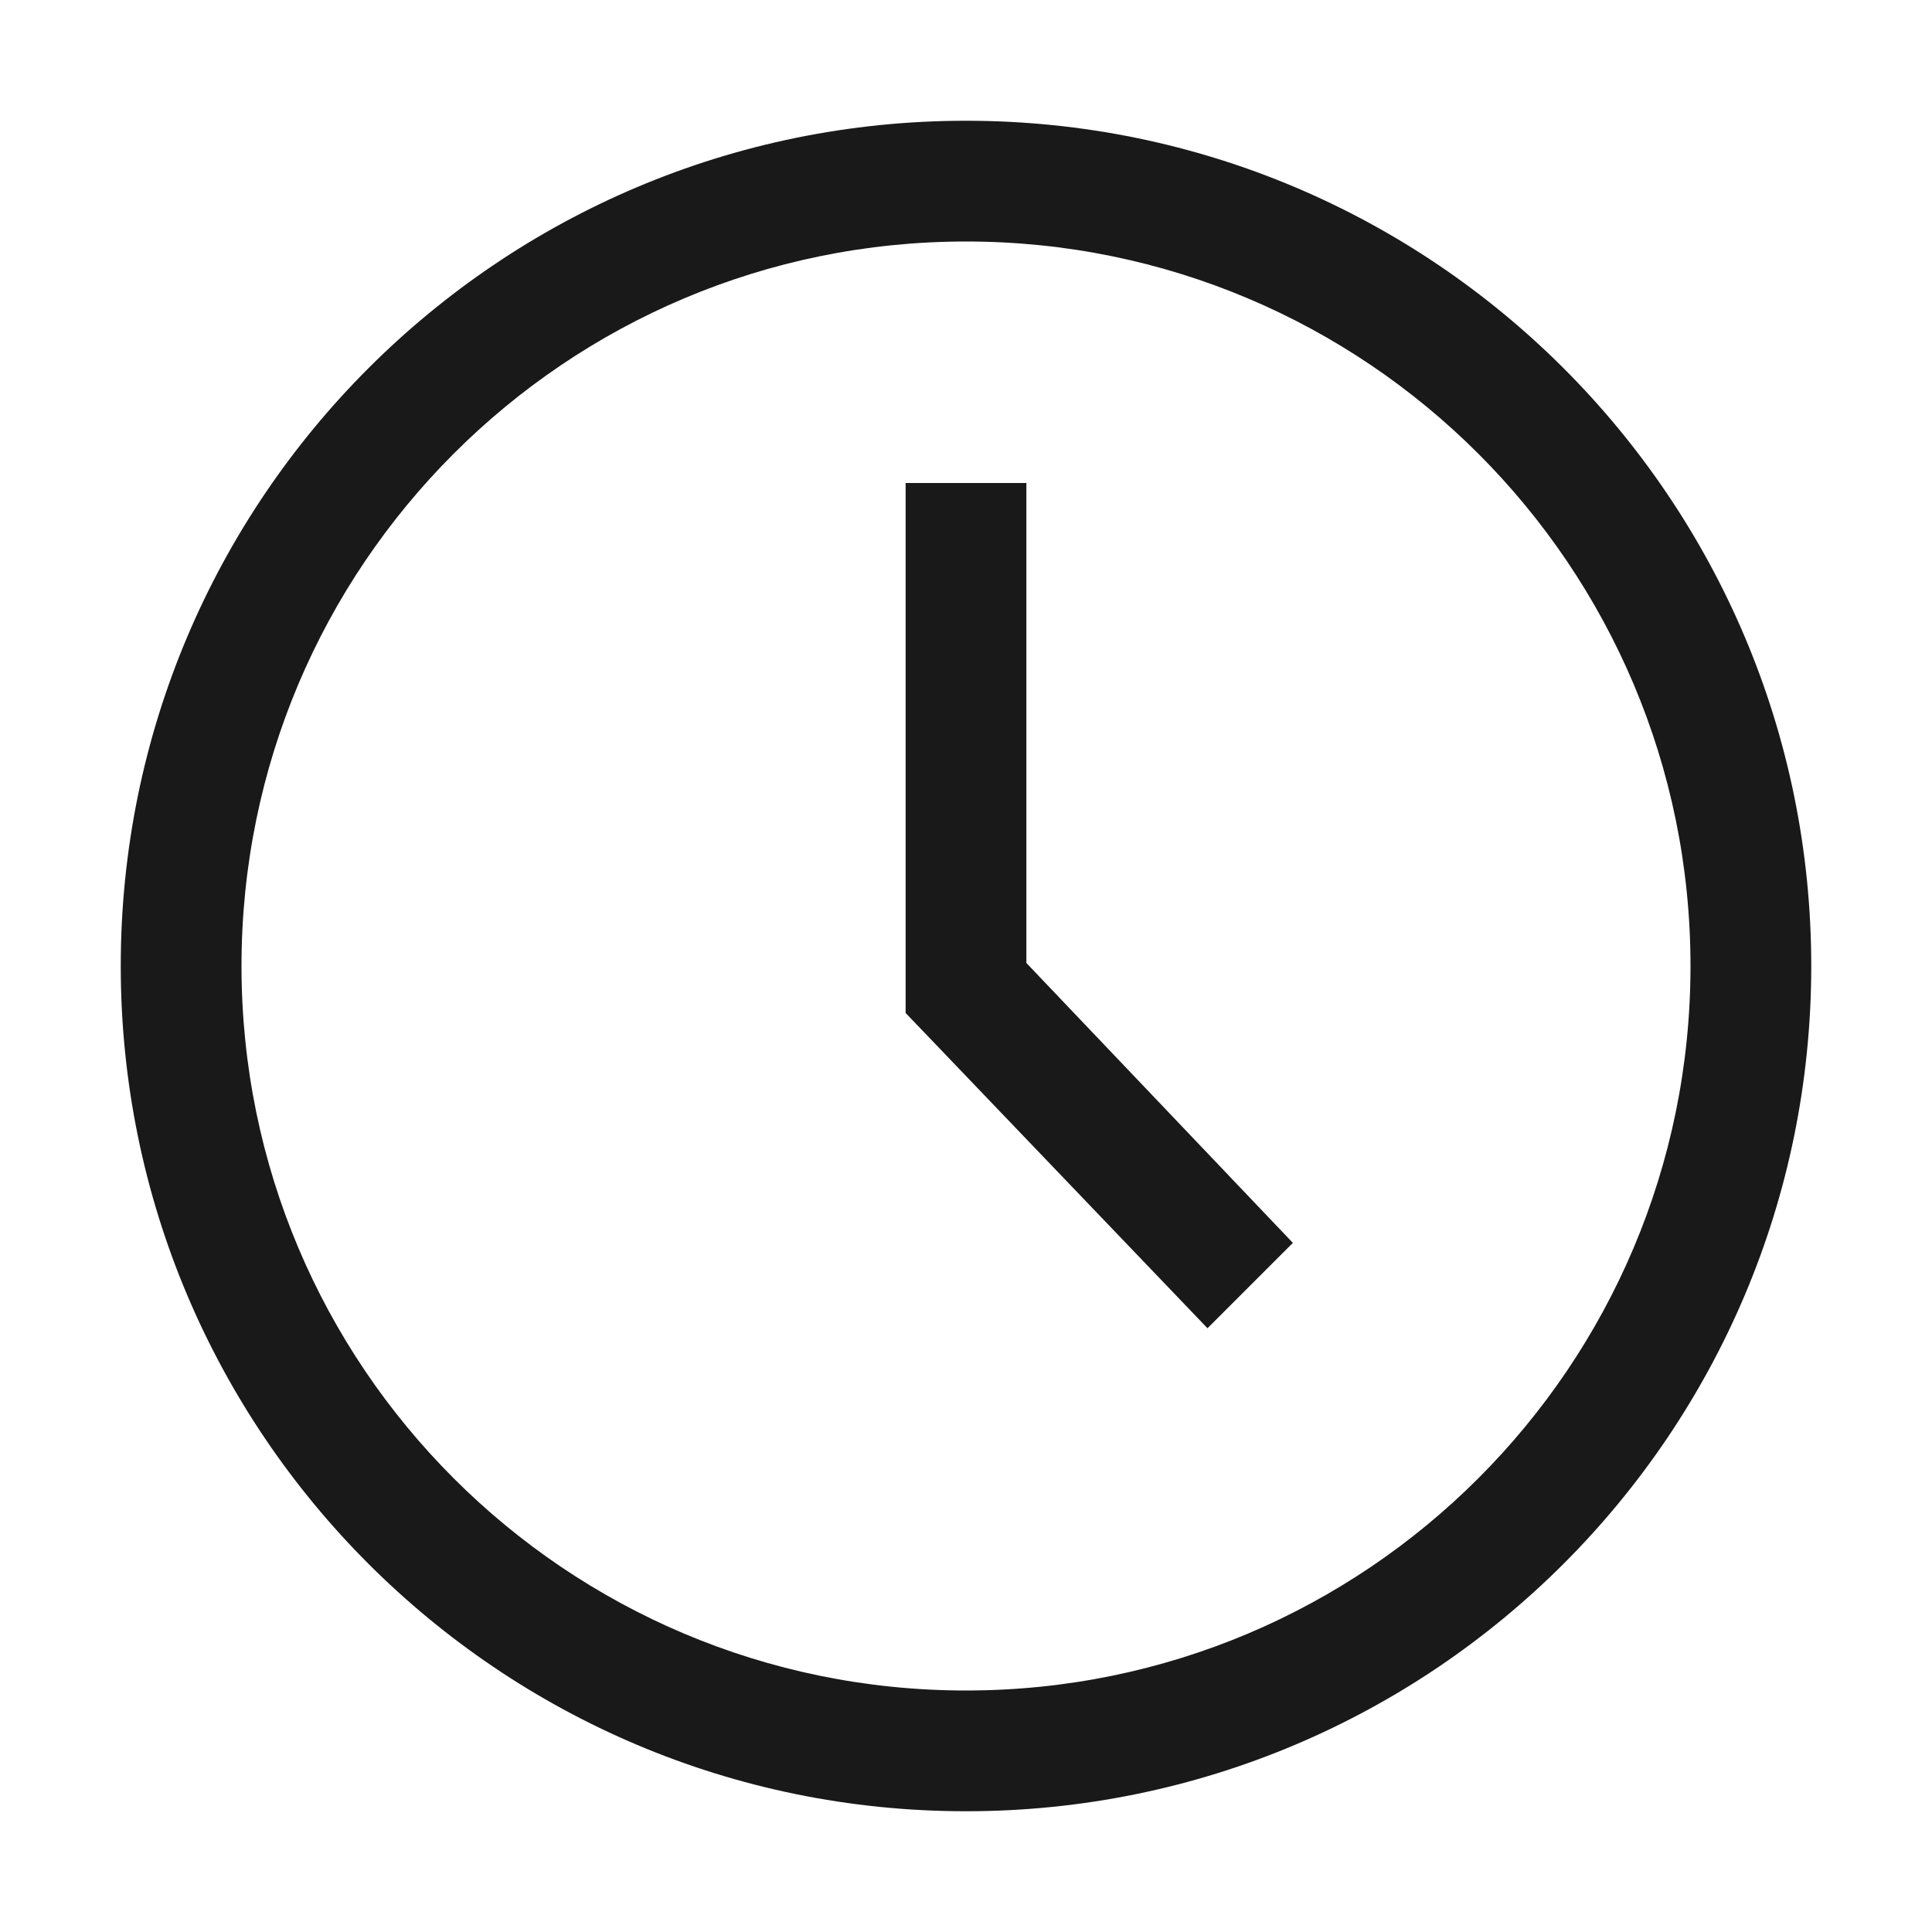
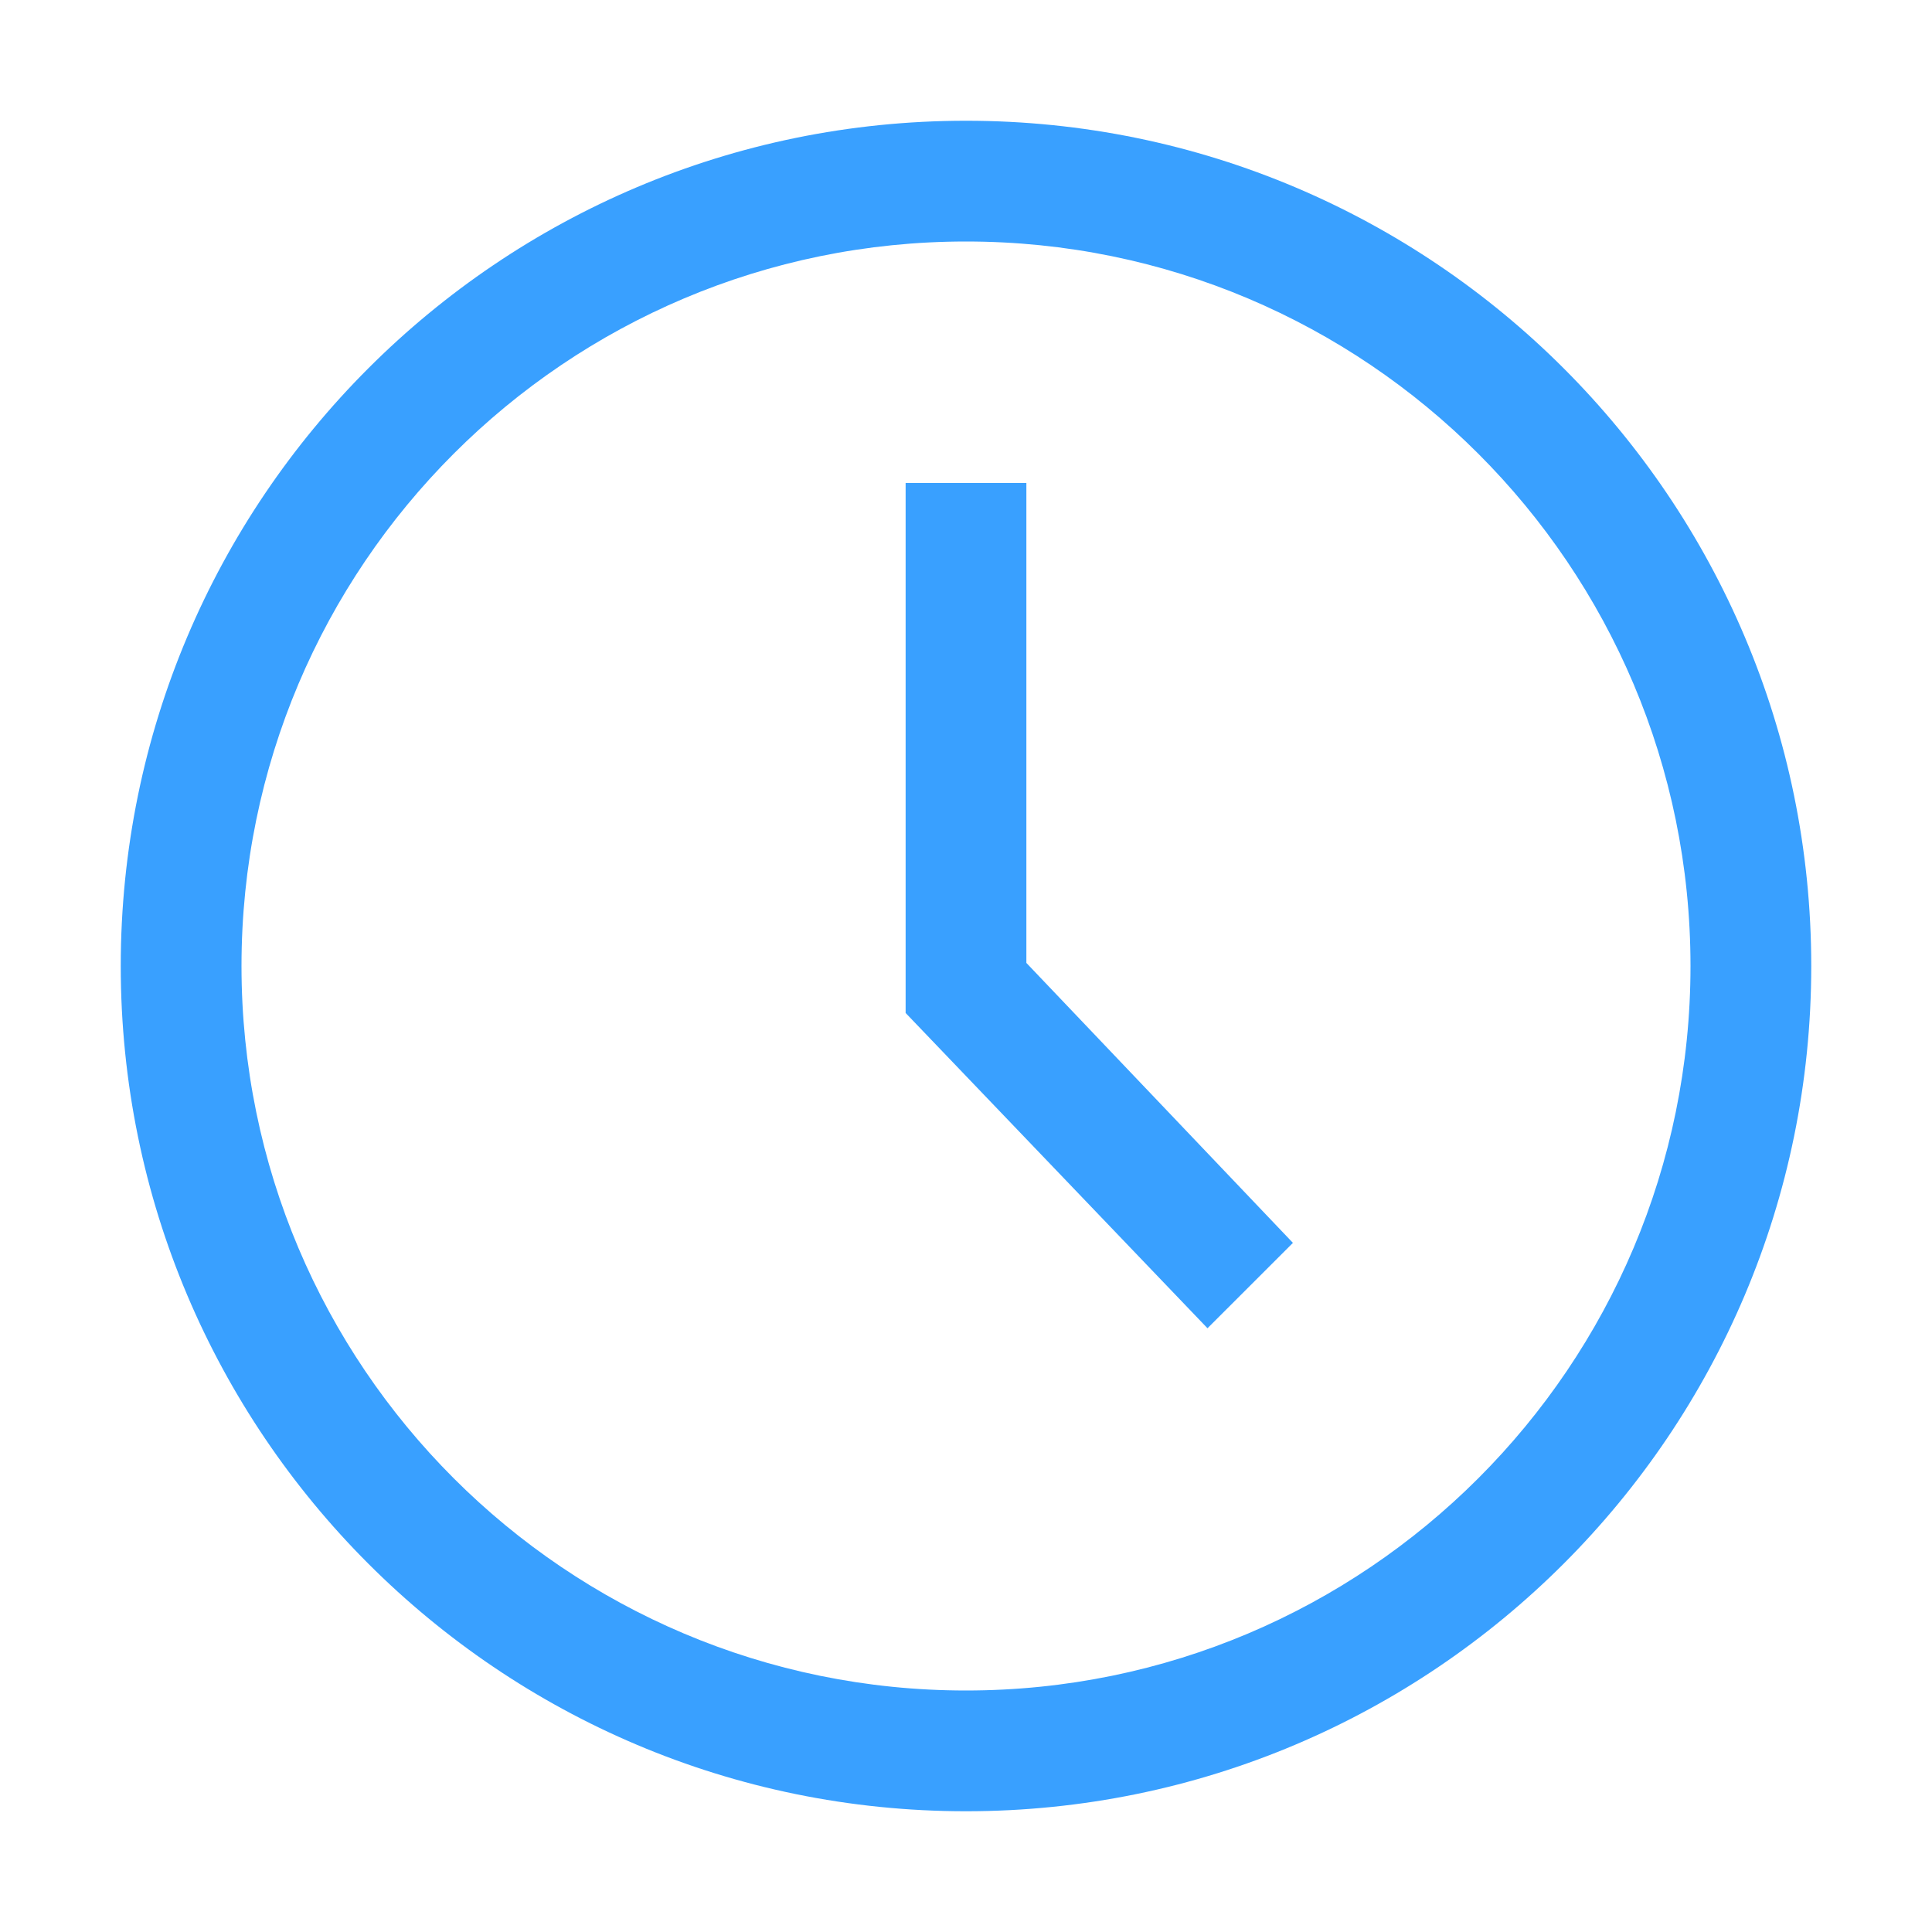
- <svg xmlns="http://www.w3.org/2000/svg" fill="none" version="1.1" width="16" height="16" viewBox="0 0 16 16">
-   <path d="M8,15C11.866,15,15,11.866,15,8C15,4.134,11.866,1,8,1C4.134,1,1,4.134,1,8C1,11.866,4.134,15,8,15ZM8,2C11.314,2,14,4.686,14,8C14,11.314,11.314,14,8,14C4.686,14,2,11.314,2,8C2,4.686,4.686,2,8,2ZM7.5,8.389L7.5,4L8.5,4L8.5,7.975L10.707,10.293L10,11L7.5,8.389Z" fill-rule="evenodd" fill="#000000" fill-opacity="0.9" />
+ <svg xmlns="http://www.w3.org/2000/svg" fill="none" version="1.1" width="32" height="32" viewBox="0 0 32 32">
+   <path d="M16,30C23.732,30,30,23.732,30,16C30,8.268,23.732,2,16,2C8.268,2,2,8.268,2,16C2,23.732,8.268,30,16,30ZM16,4C22.627,4,28,9.373,28,16C28,22.627,22.627,28,16,28C9.373,28,4,22.627,4,16C4,9.373,9.373,4,16,4ZM15,16.778L15,8L17,8L17,15.949L21.415,20.586L20,22L15,16.778Z" fill-rule="evenodd" fill="#0888FF" fill-opacity="0.8" />
</svg>
